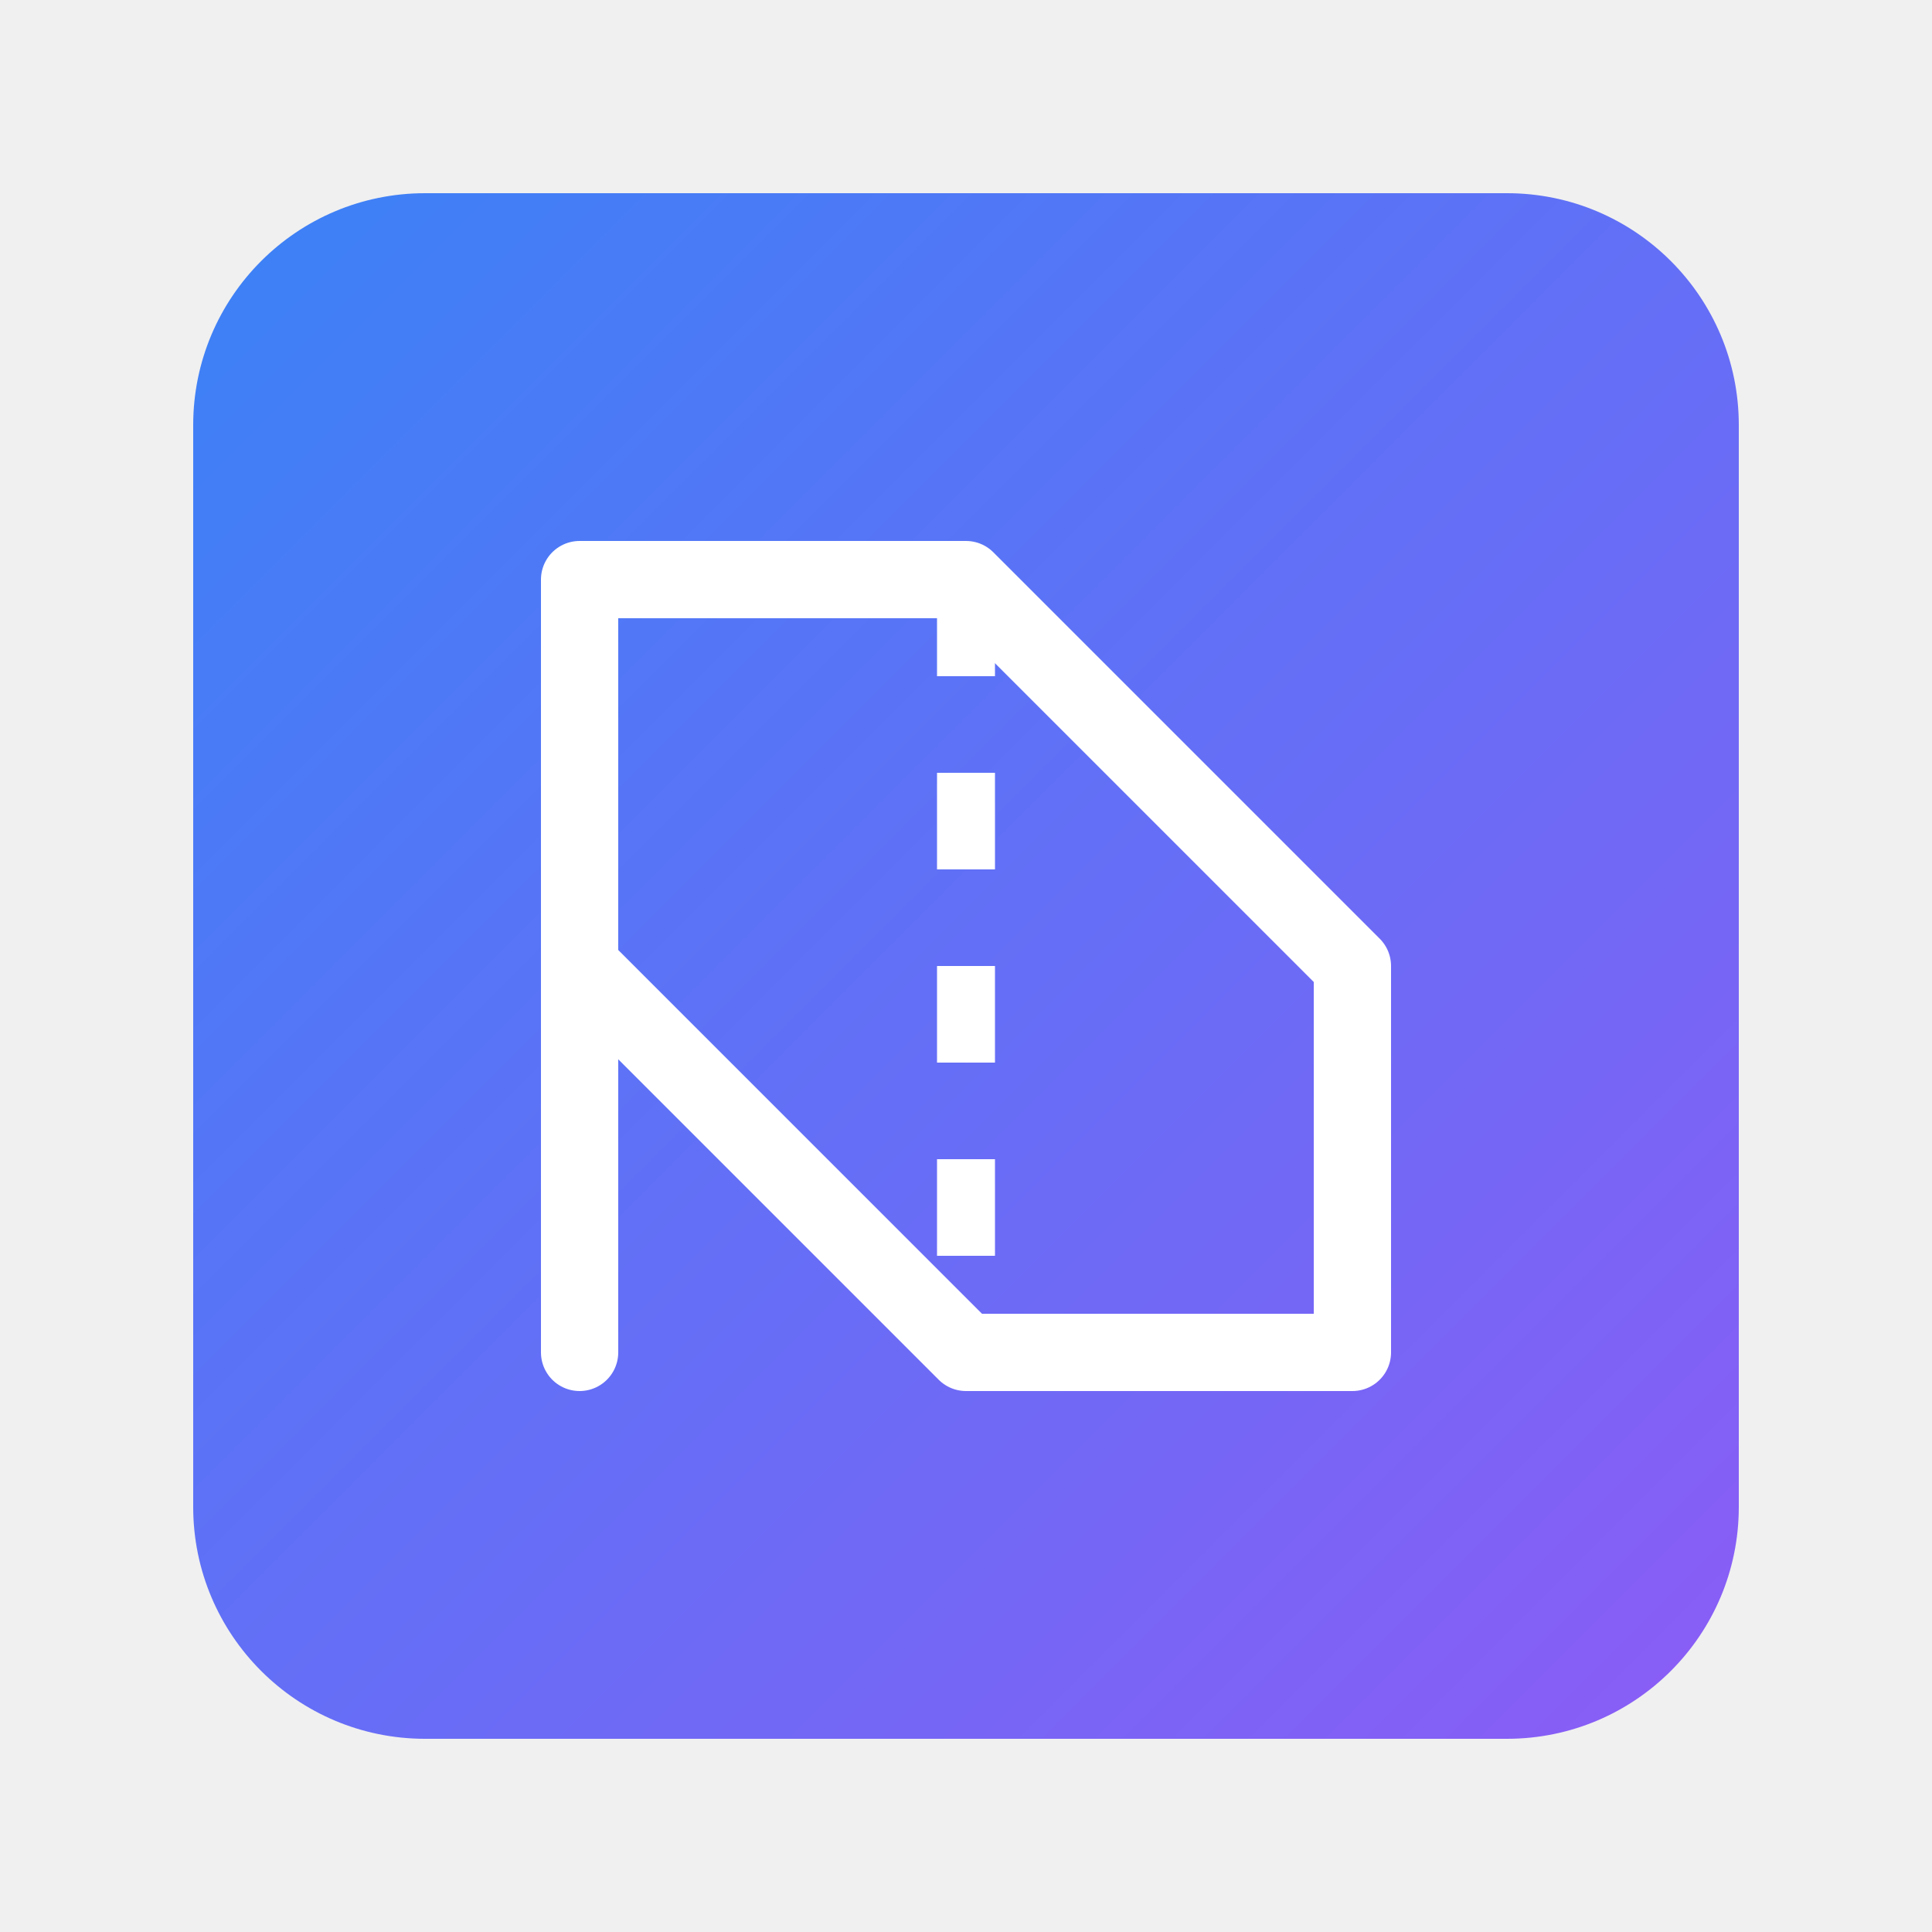
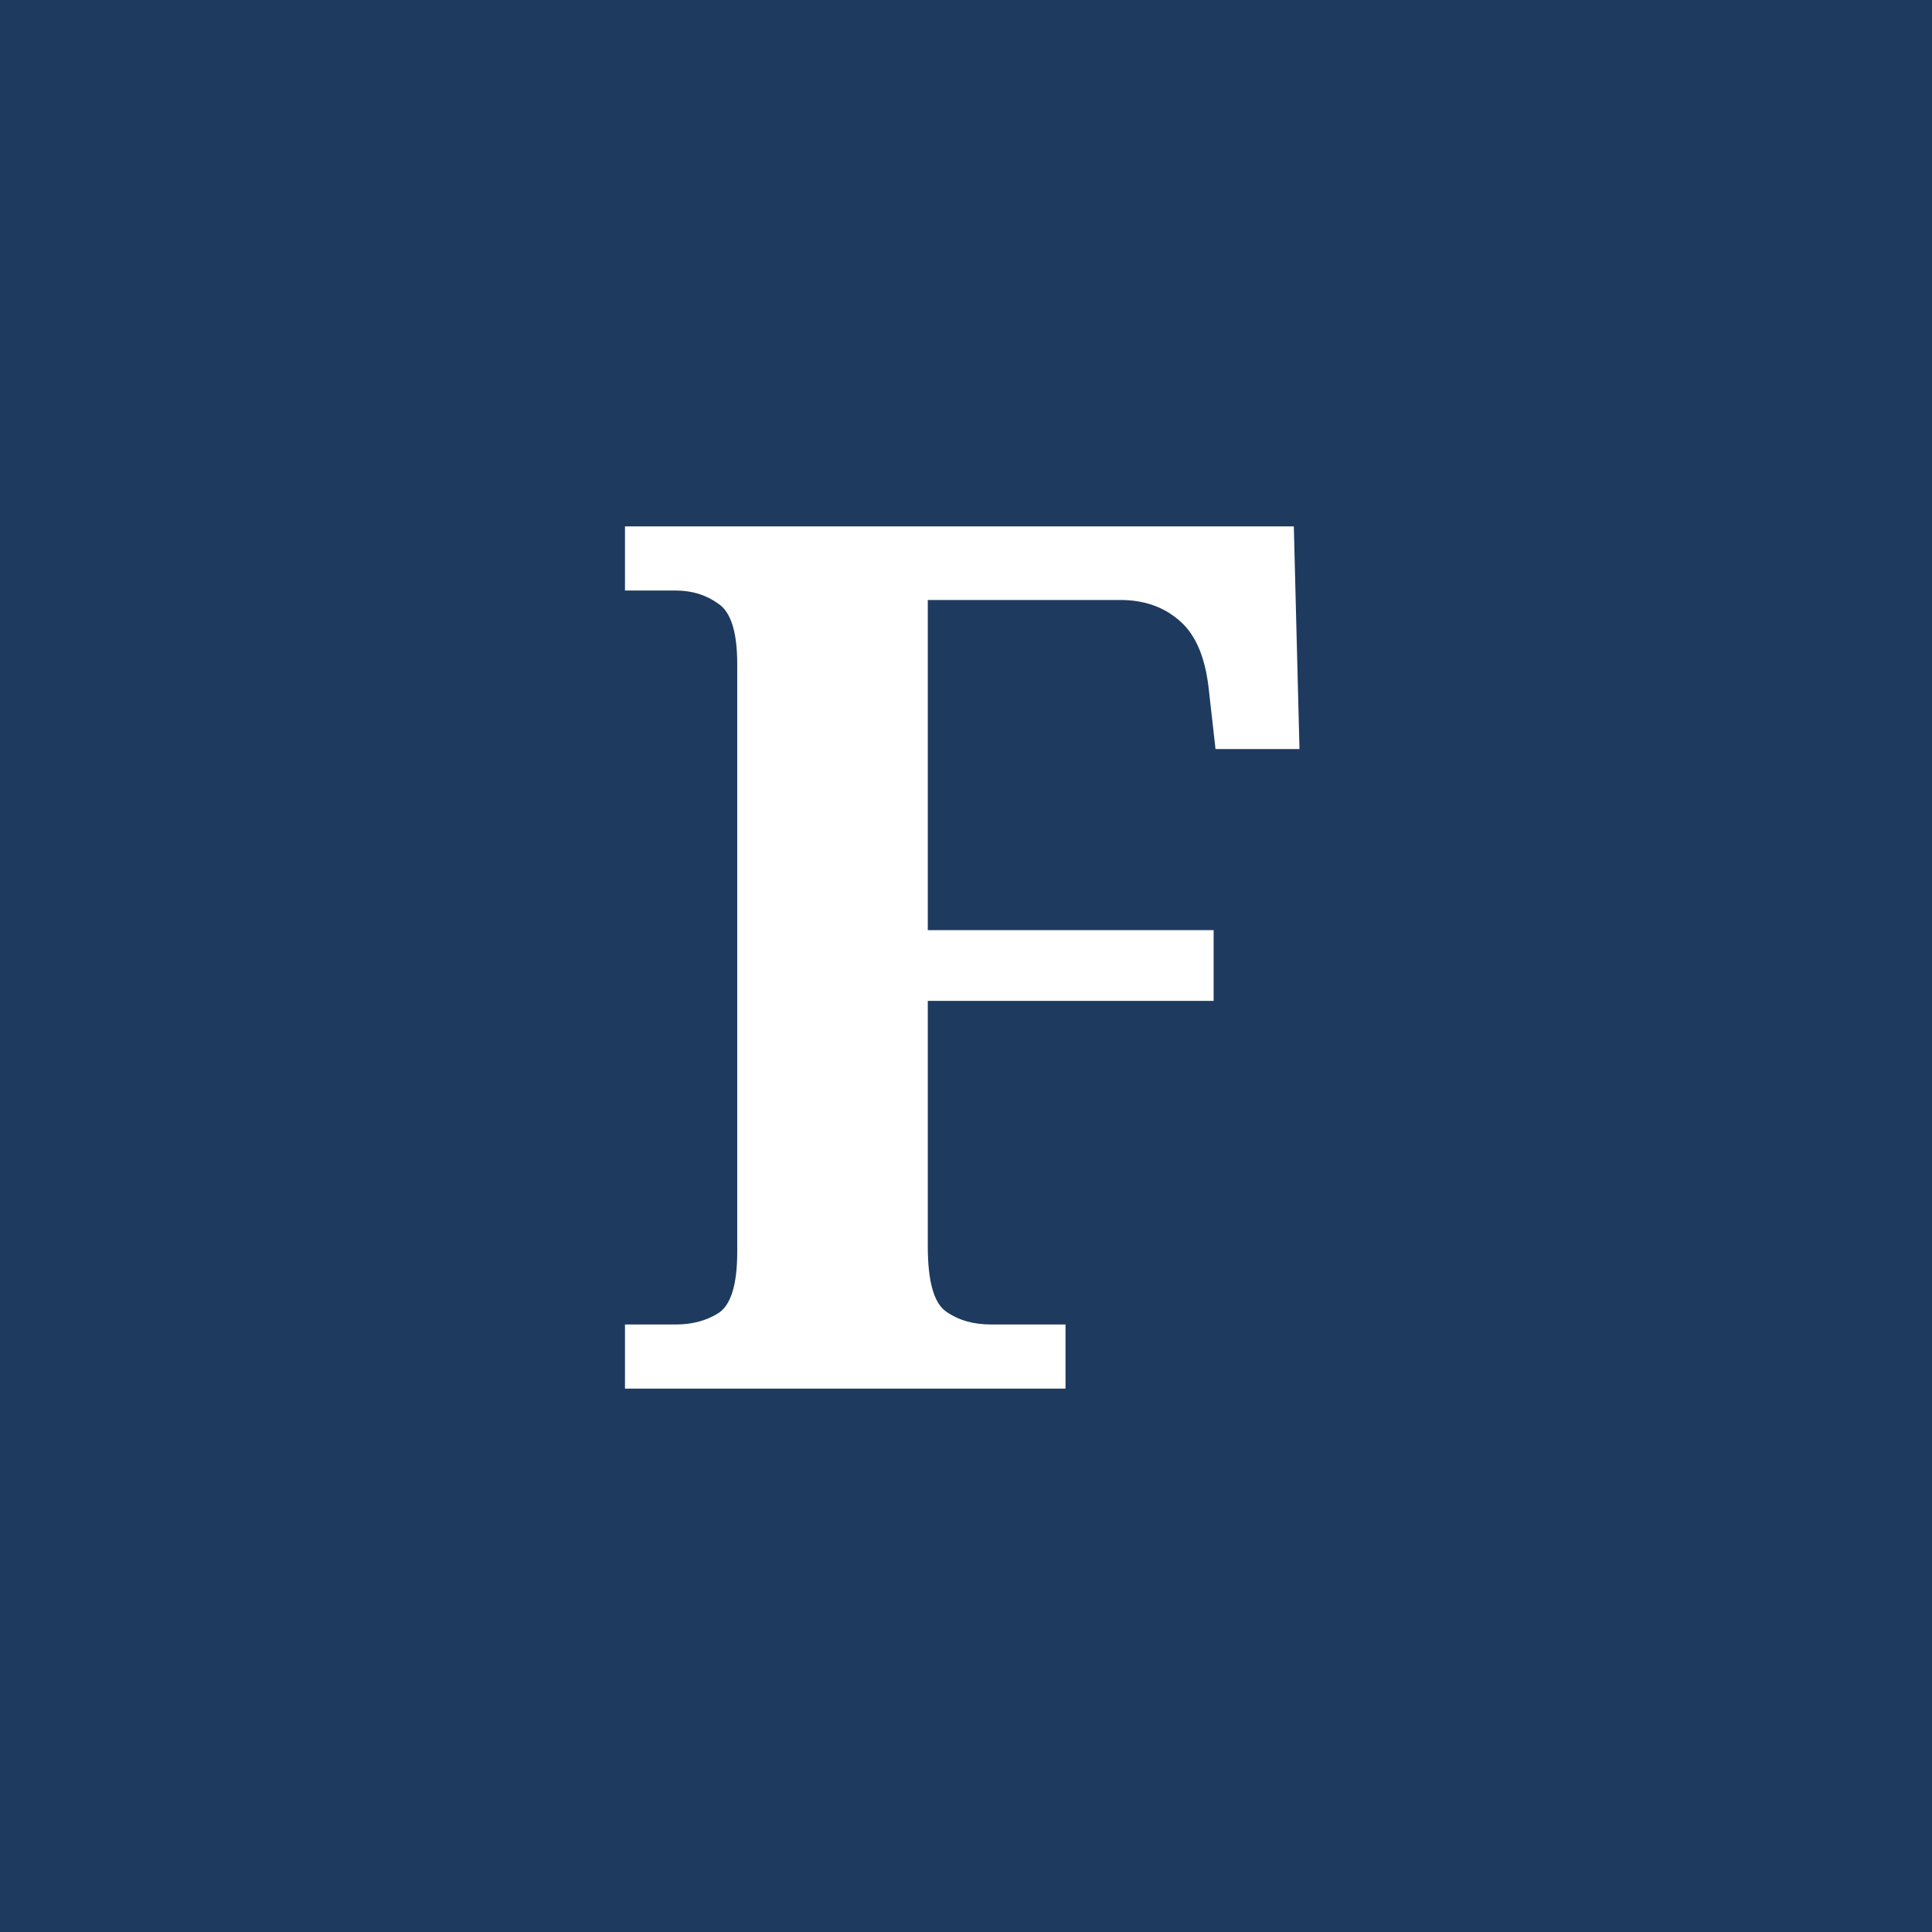
- <svg xmlns="http://www.w3.org/2000/svg" viewBox="0 0 100 100">
-   <defs>
-     <linearGradient id="grad" x1="0%" y1="0%" x2="100%" y2="100%">
-       <stop offset="0%" style="stop-color:#3b82f6;stop-opacity:1" />
-       <stop offset="100%" style="stop-color:#8b5cf6;stop-opacity:1" />
-     </linearGradient>
-   </defs>
-   <rect x="10" y="10" width="80" height="80" rx="12" fill="url(#grad)" />
-   <path d="M30 70 L30 30 L50 30 L70 50 L70 70 L50 70 L30 50" fill="none" stroke="white" stroke-width="4" stroke-linecap="round" stroke-linejoin="round" />
-   <path d="M50 30 L50 70" stroke="white" stroke-width="3" stroke-dasharray="5,5" />
+ <svg xmlns="http://www.w3.org/2000/svg" viewBox="0 0 32 32">
+   <rect width="32" height="32" fill="#1e3a5f" />
+   <text x="16" y="23" font-family="serif" font-size="20" font-weight="bold" fill="white" text-anchor="middle">F</text>
</svg>
